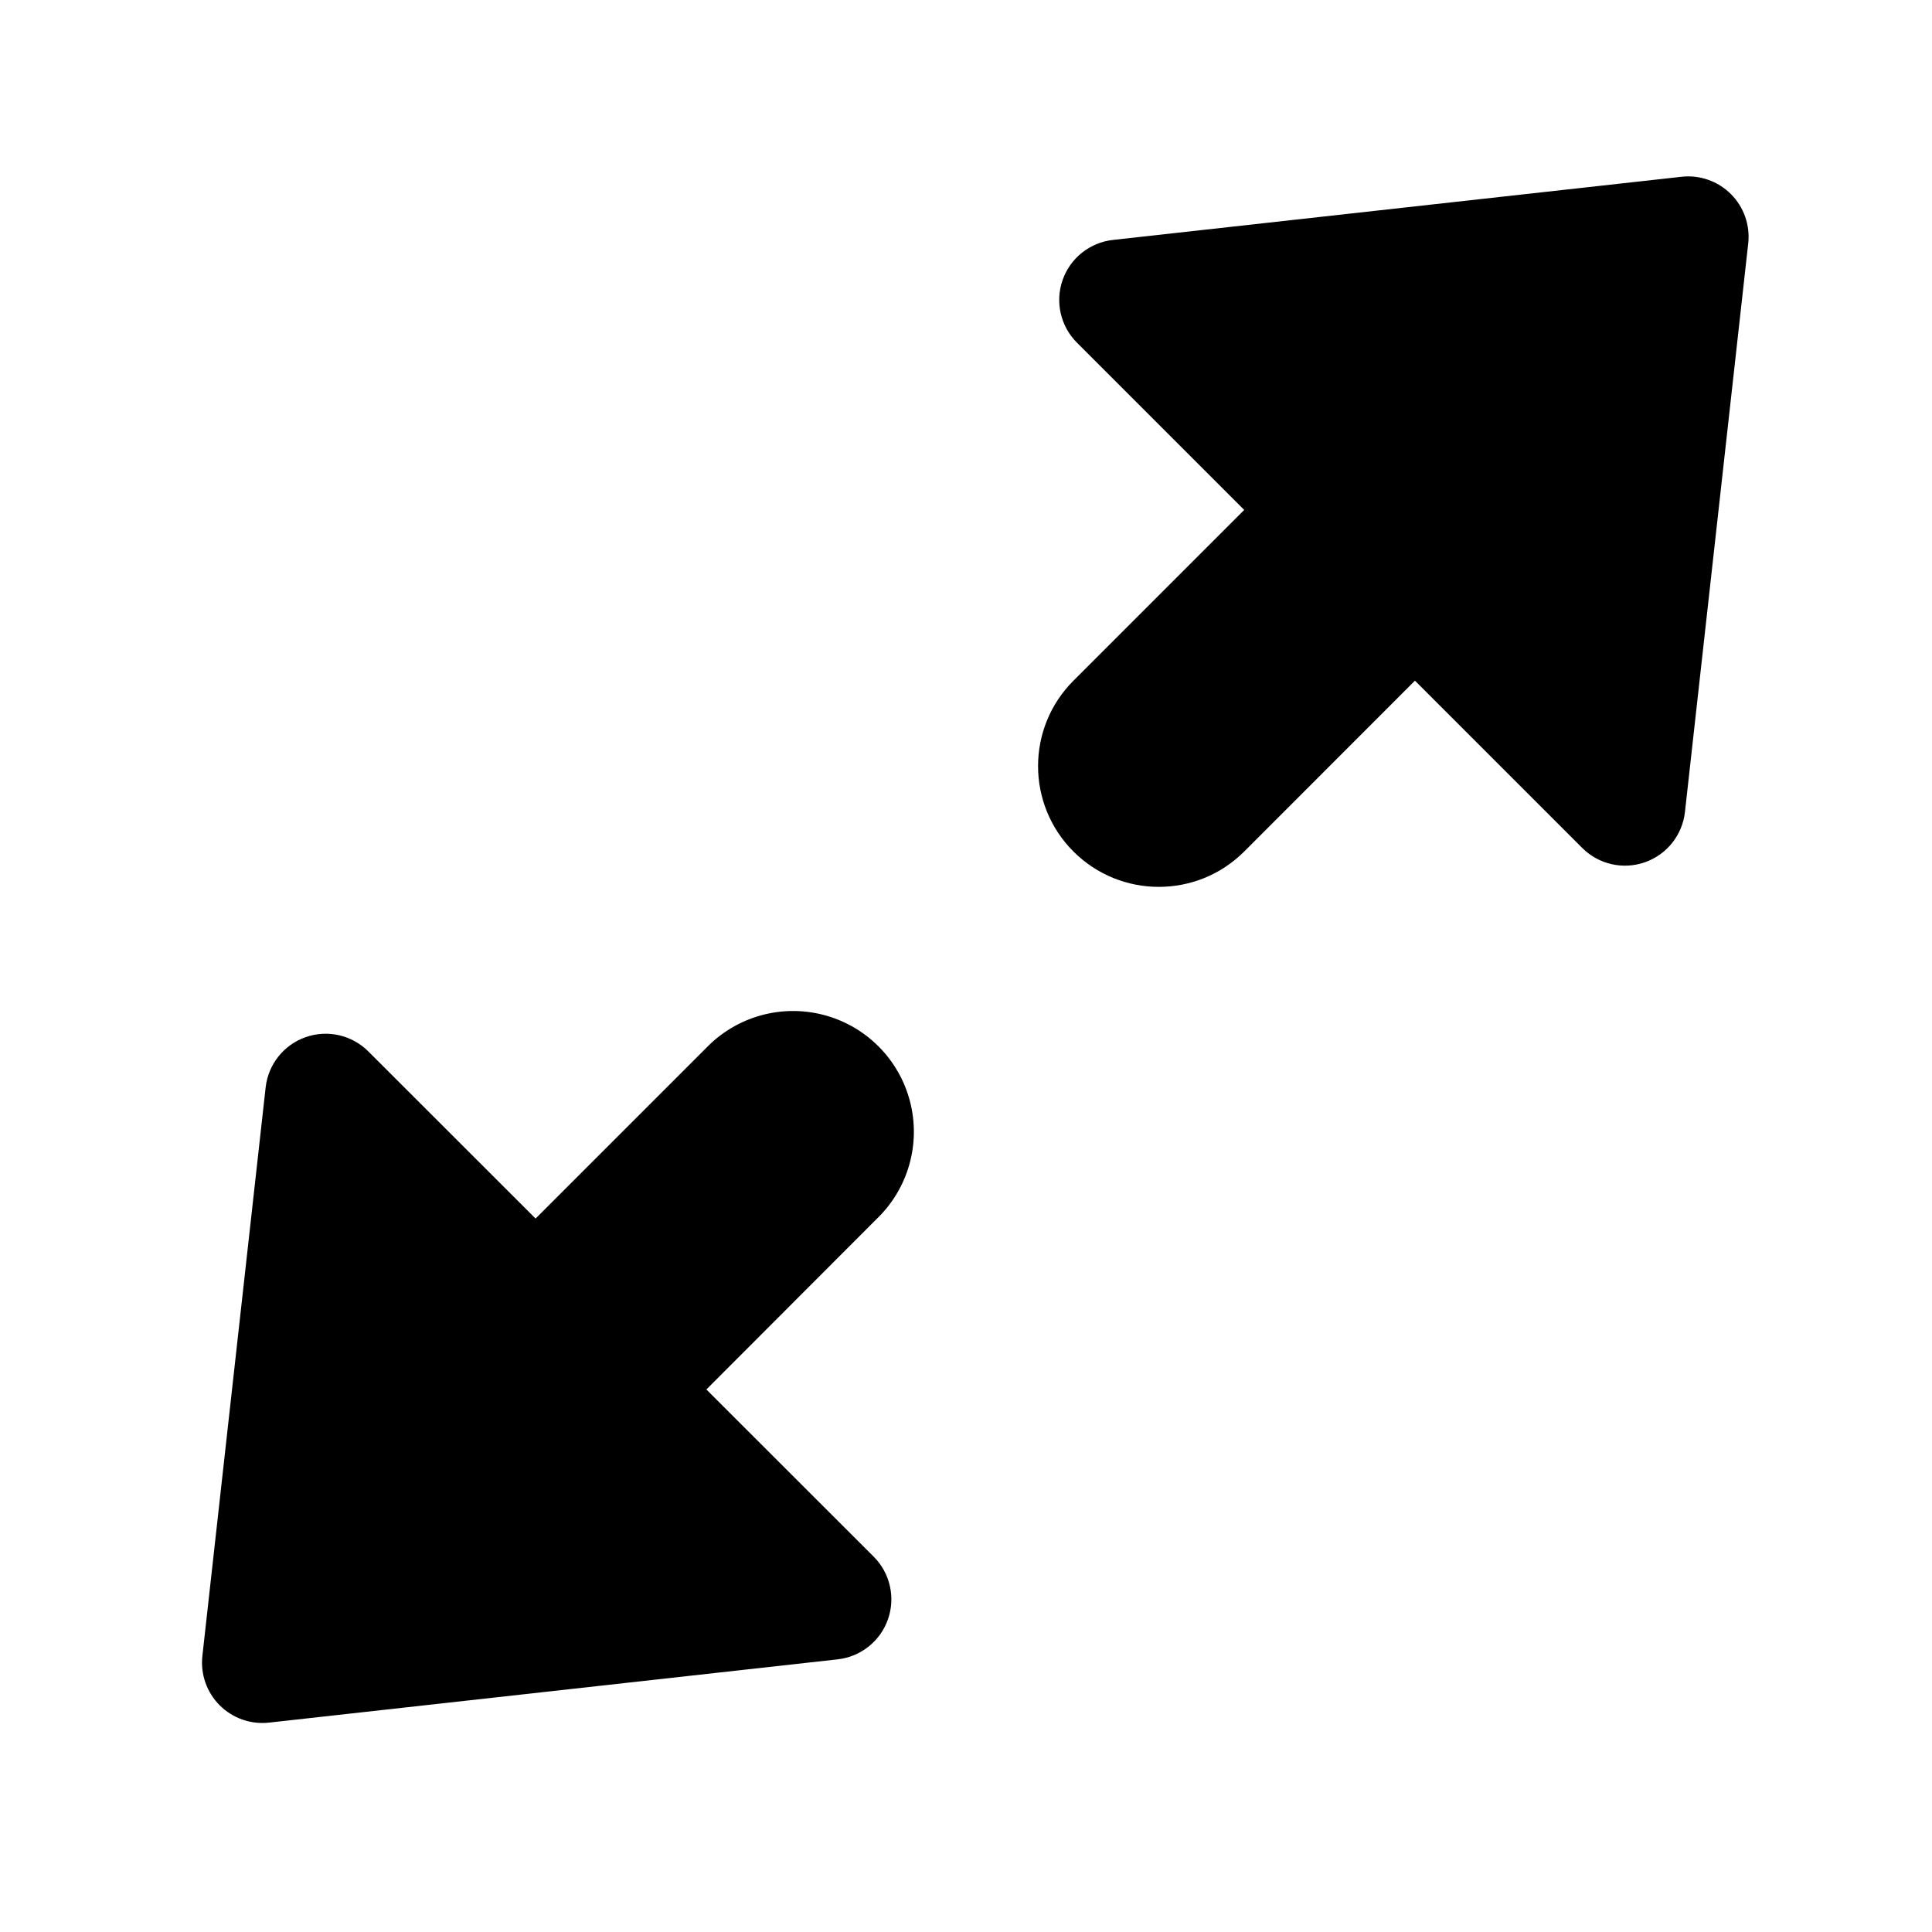
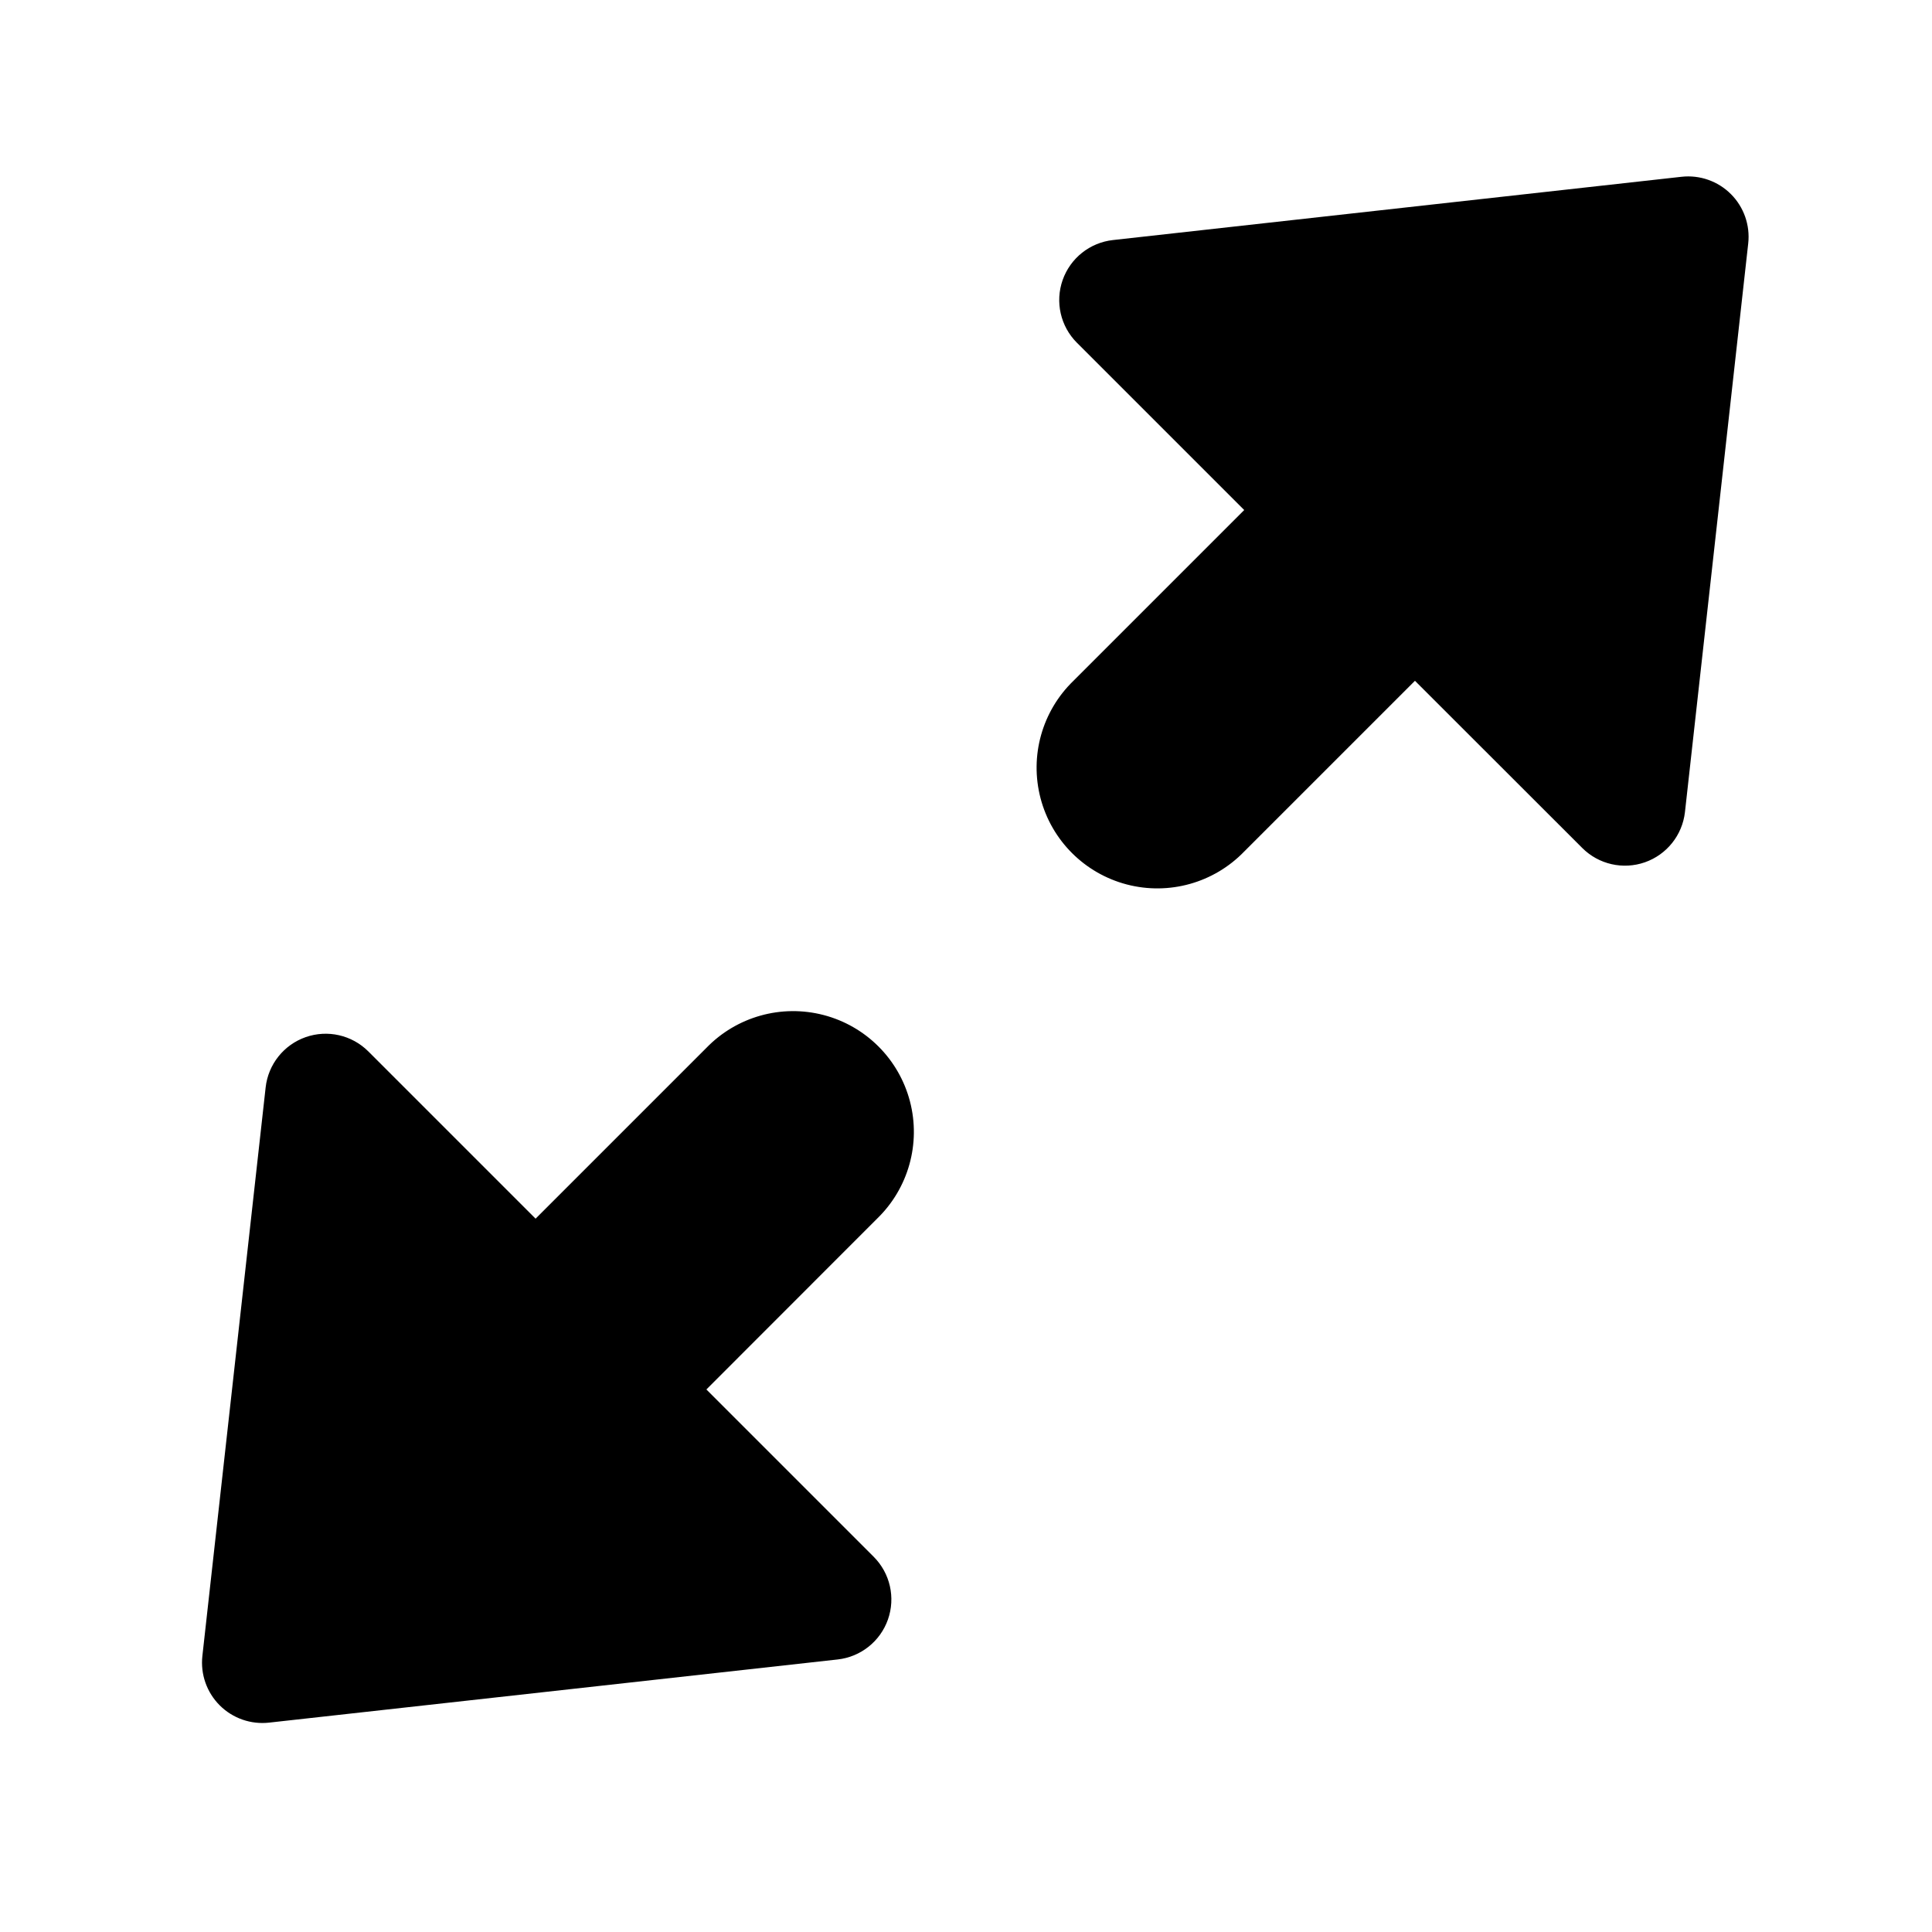
<svg xmlns="http://www.w3.org/2000/svg" width="16" height="16" viewBox="0 0 16 16">
-   <path fill-rule="evenodd" d="M4.435 10.092l1.414-1.414a1 1 0 1 1 1.414 1.414L5.85 11.507l1.386 1.385a.5.5 0 0 1-.299.85l-4.709.524a.5.5 0 0 1-.552-.552L2.2 9.005a.5.5 0 0 1 .85-.298l1.386 1.385zm7.283-4.455l-1.414 1.415A1 1 0 1 1 8.89 5.637l1.414-1.414-1.386-1.386a.5.5 0 0 1 .299-.85l4.708-.523a.5.5 0 0 1 .553.552l-.524 4.709a.5.5 0 0 1-.85.298l-1.386-1.386z" />
+   <path d="M4.435 10.093l1.414-1.414a1 1 0 1 1 1.414 1.414L5.85 11.507l1.386 1.386a.5.5 0 0 1-.299.85l-4.708.523a.5.5 0 0 1-.553-.552L2.2 9.005a.5.5 0 0 1 .85-.298l1.386 1.386zm7.283-4.455l-1.414 1.414A1 1 0 1 1 8.89 5.638l1.414-1.414-1.386-1.386a.5.5 0 0 1 .299-.85l4.709-.524a.5.5 0 0 1 .552.552l-.524 4.71a.5.5 0 0 1-.85.297l-1.386-1.385z" fill="#000" fill-rule="evenodd" />
</svg>
